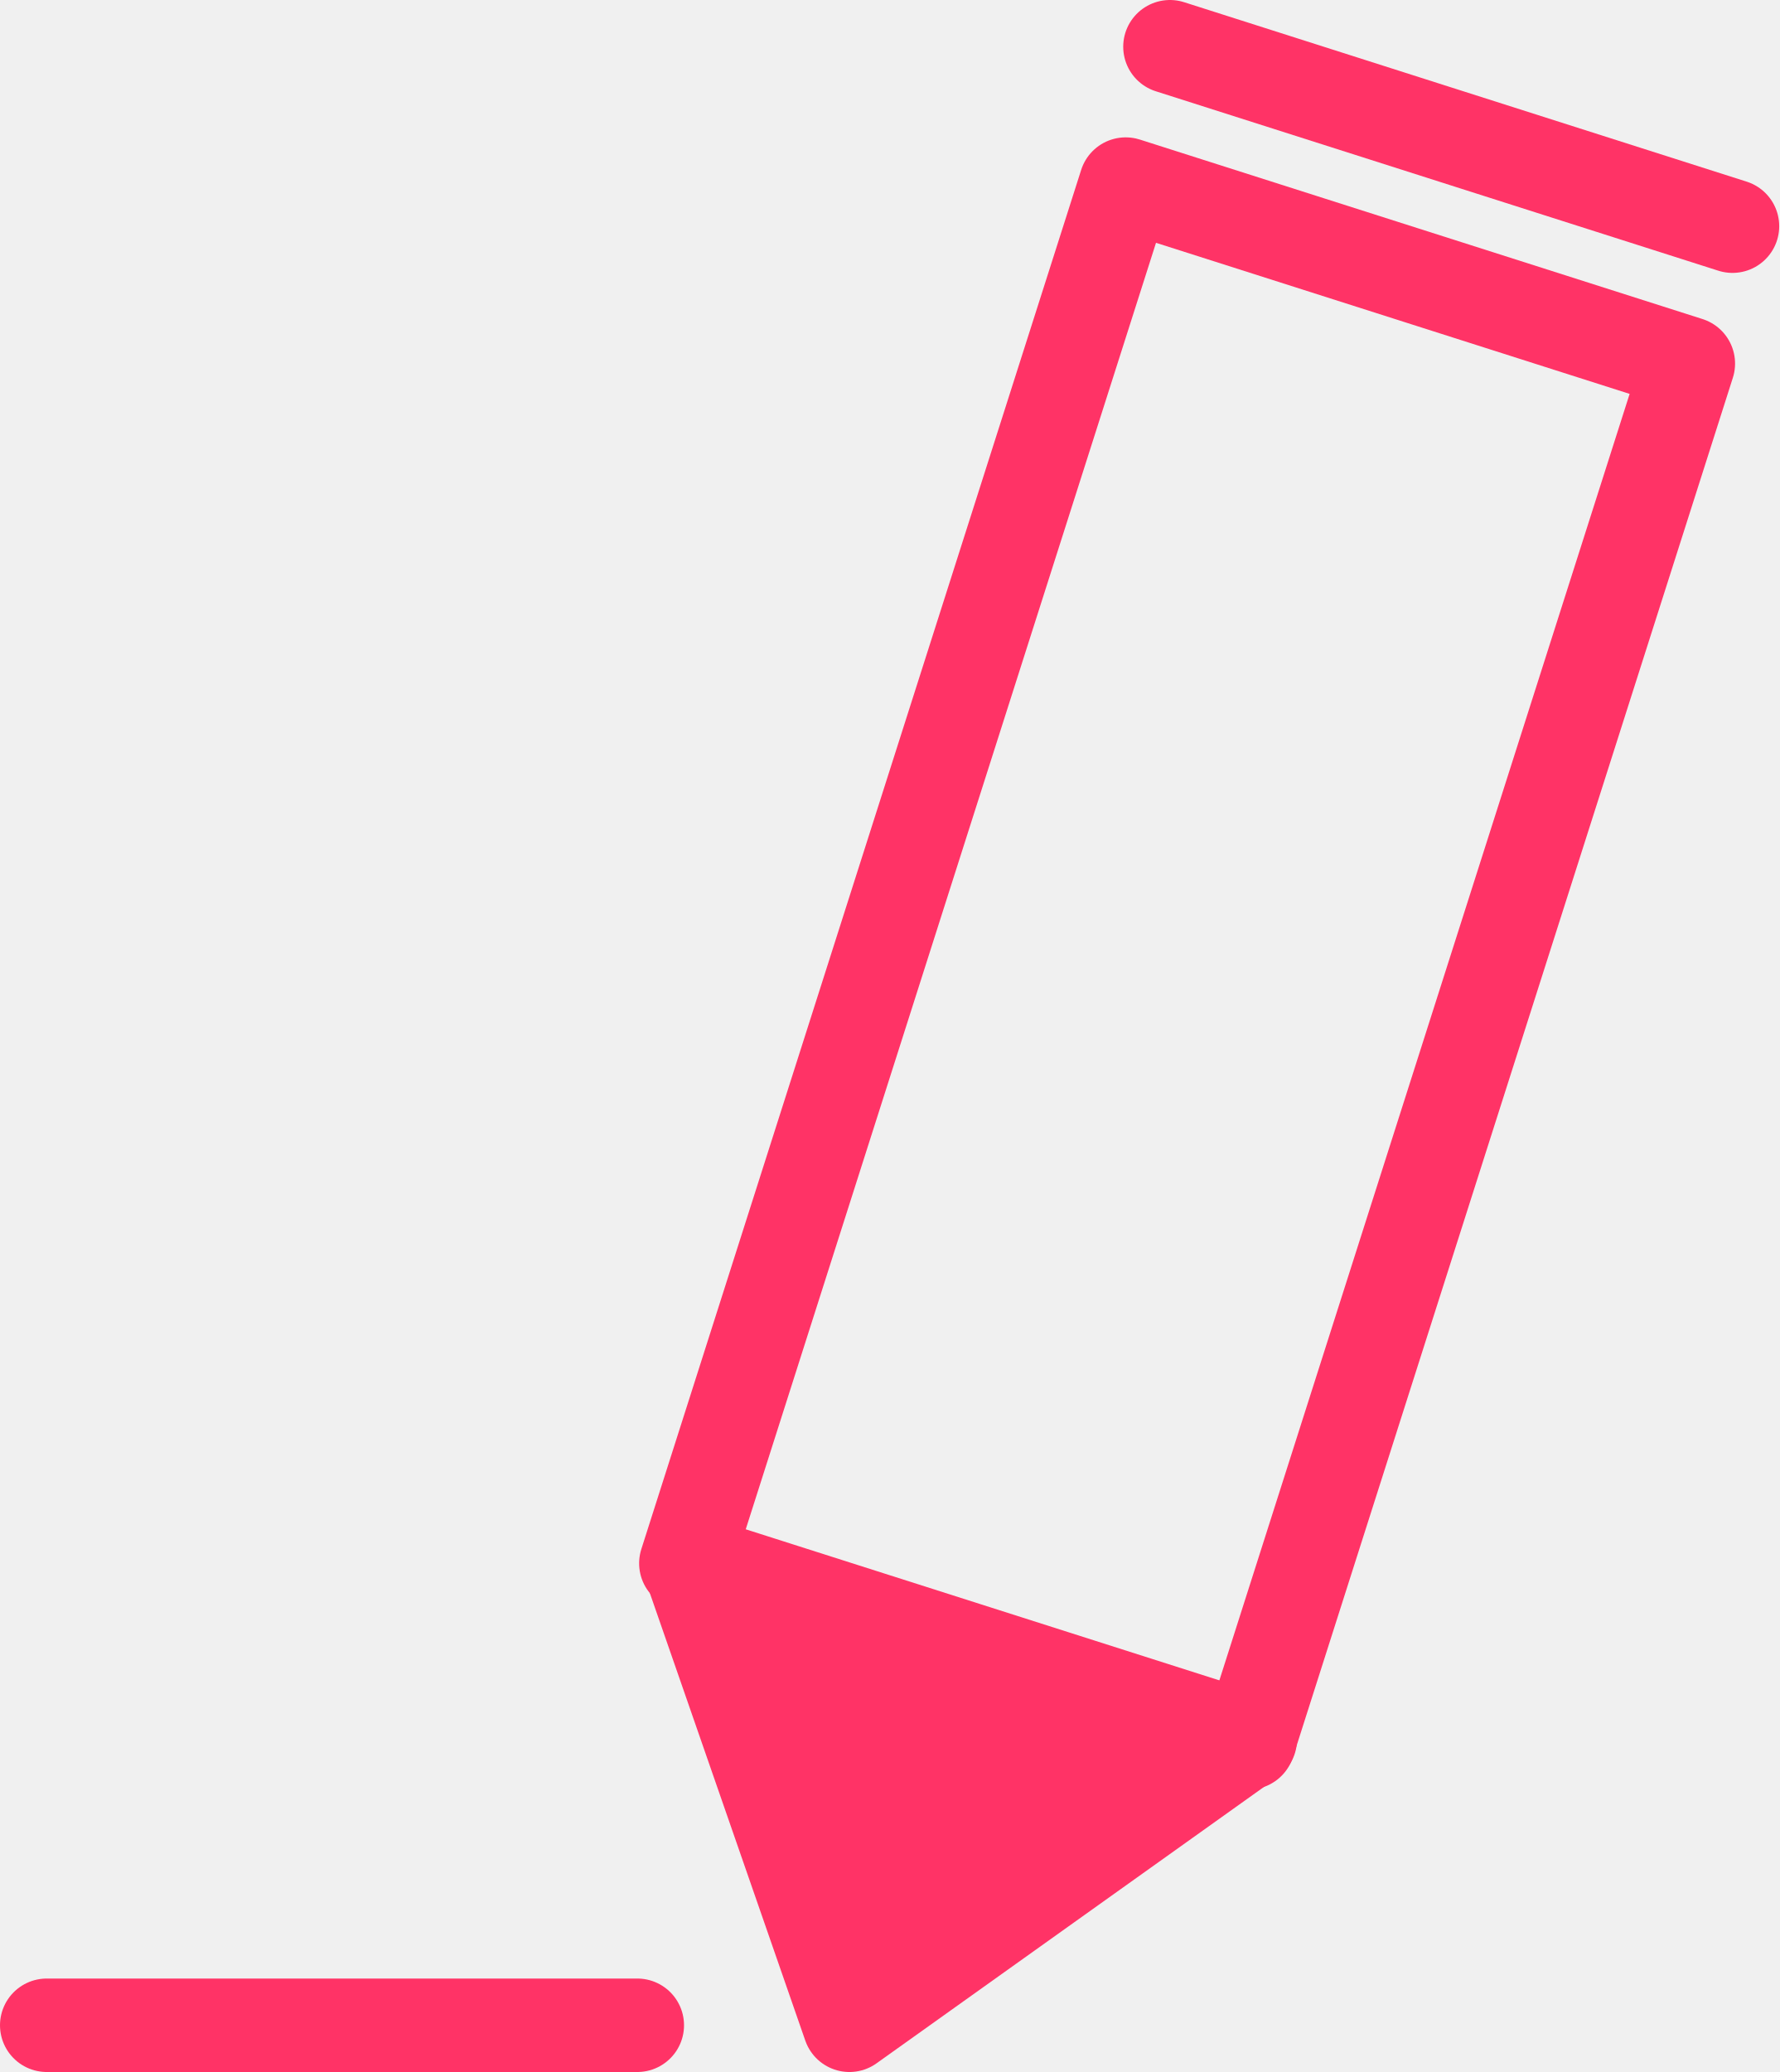
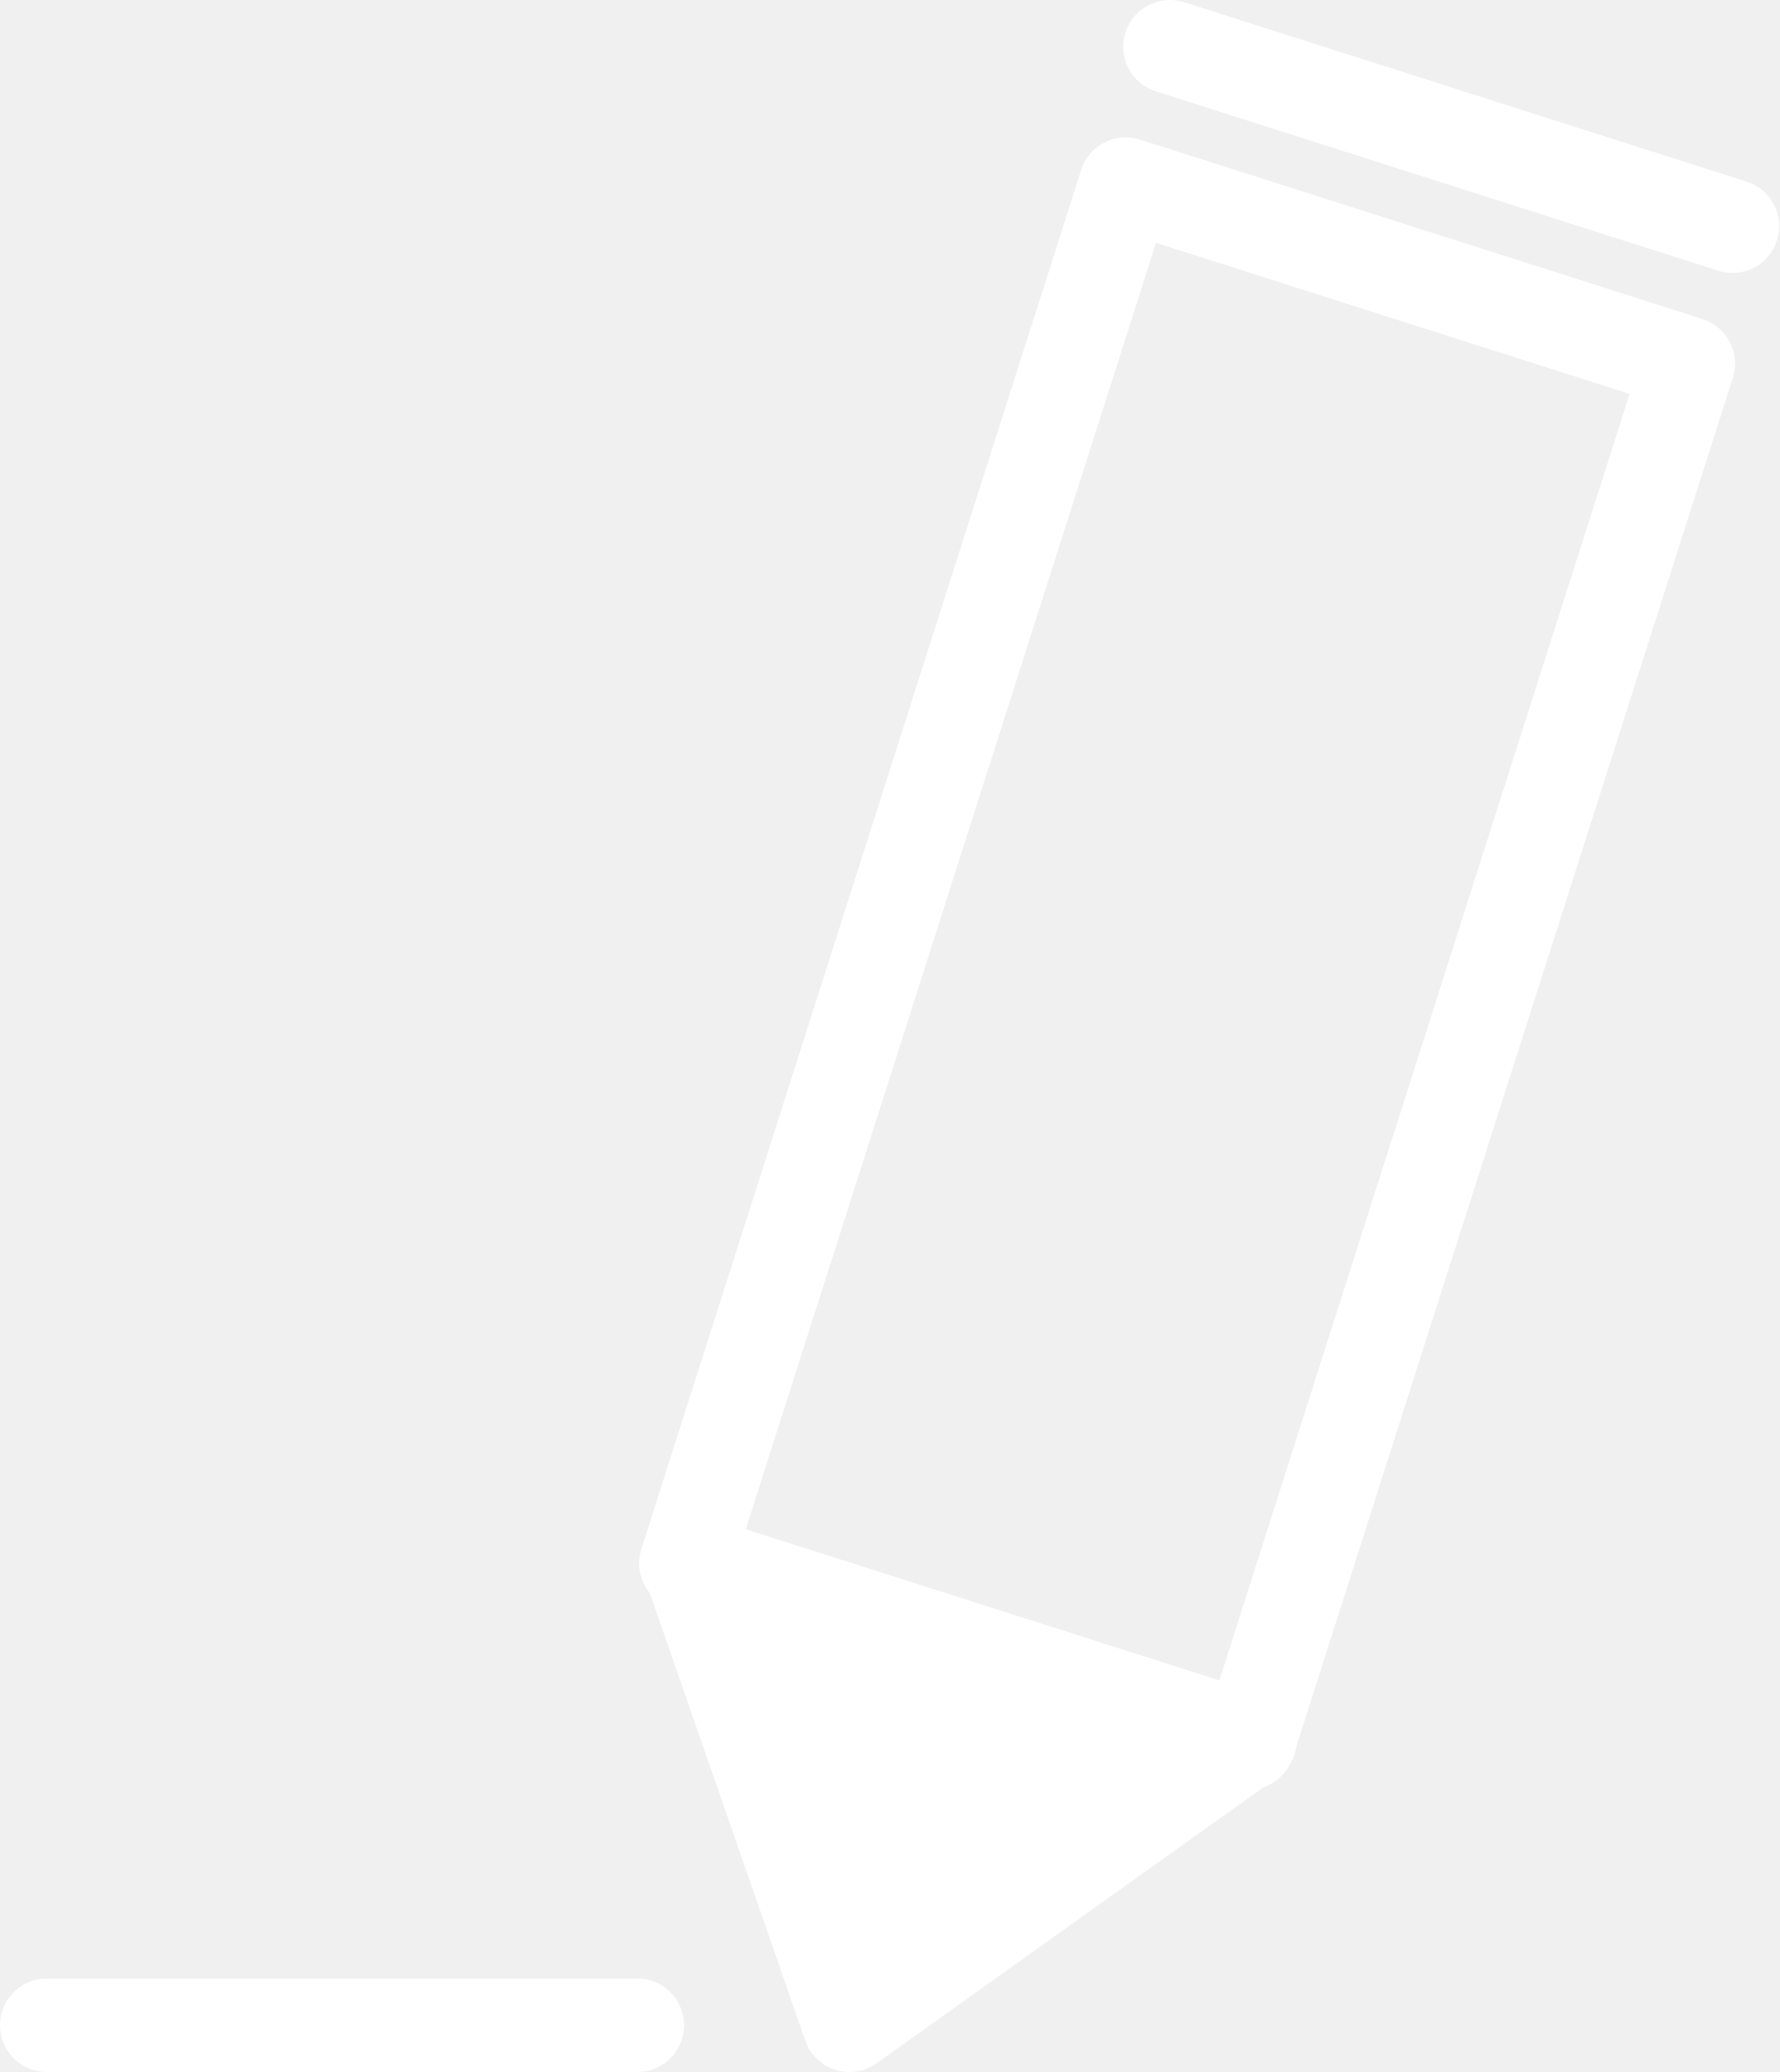
<svg xmlns="http://www.w3.org/2000/svg" id="Layer_4" data-name="Layer 4" viewBox="0 0 19.04 22.17">
  <defs>
-     <style>.cls-1{fill:none;}.cls-1,.cls-2{stroke:#FF3366;stroke-linecap:round;stroke-linejoin:round;}.cls-2{fill:#FF3366;}</style>
+     <style>.cls-1{fill:none;}.cls-1,.cls-2{stroke:#ffffff;stroke-linecap:round;stroke-linejoin:round;}.cls-2{fill:#ffffff;}</style>
  </defs>
  <rect class="cls-1" x="1002.13" y="298.28" width="6.32" height="15.49" transform="translate(-852.06 -586.72) rotate(17.69)" />
  <polygon class="cls-2" points="13.38 18.61 9.09 21.67 7.36 16.69 13.38 18.61" />
  <line class="cls-2" x1="12.52" y1="0.5" x2="18.54" y2="2.42" />
  <line class="cls-2" x1="0.5" y1="21.67" x2="6.82" y2="21.67" />
</svg>
